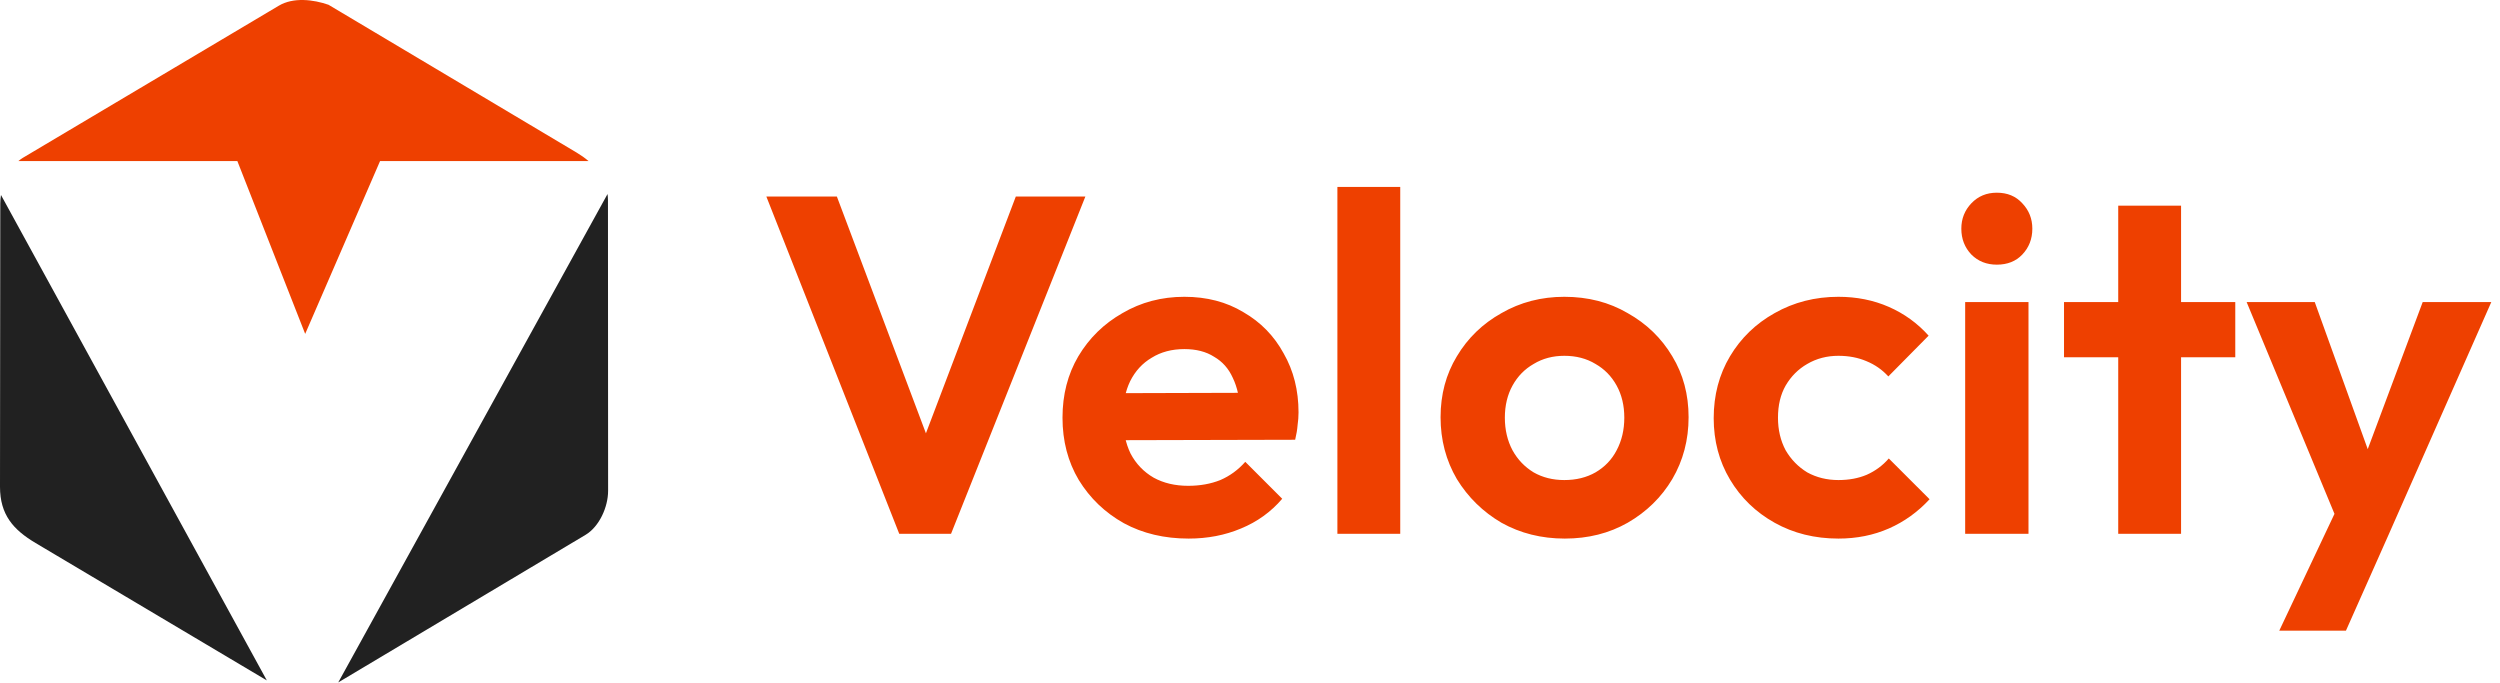
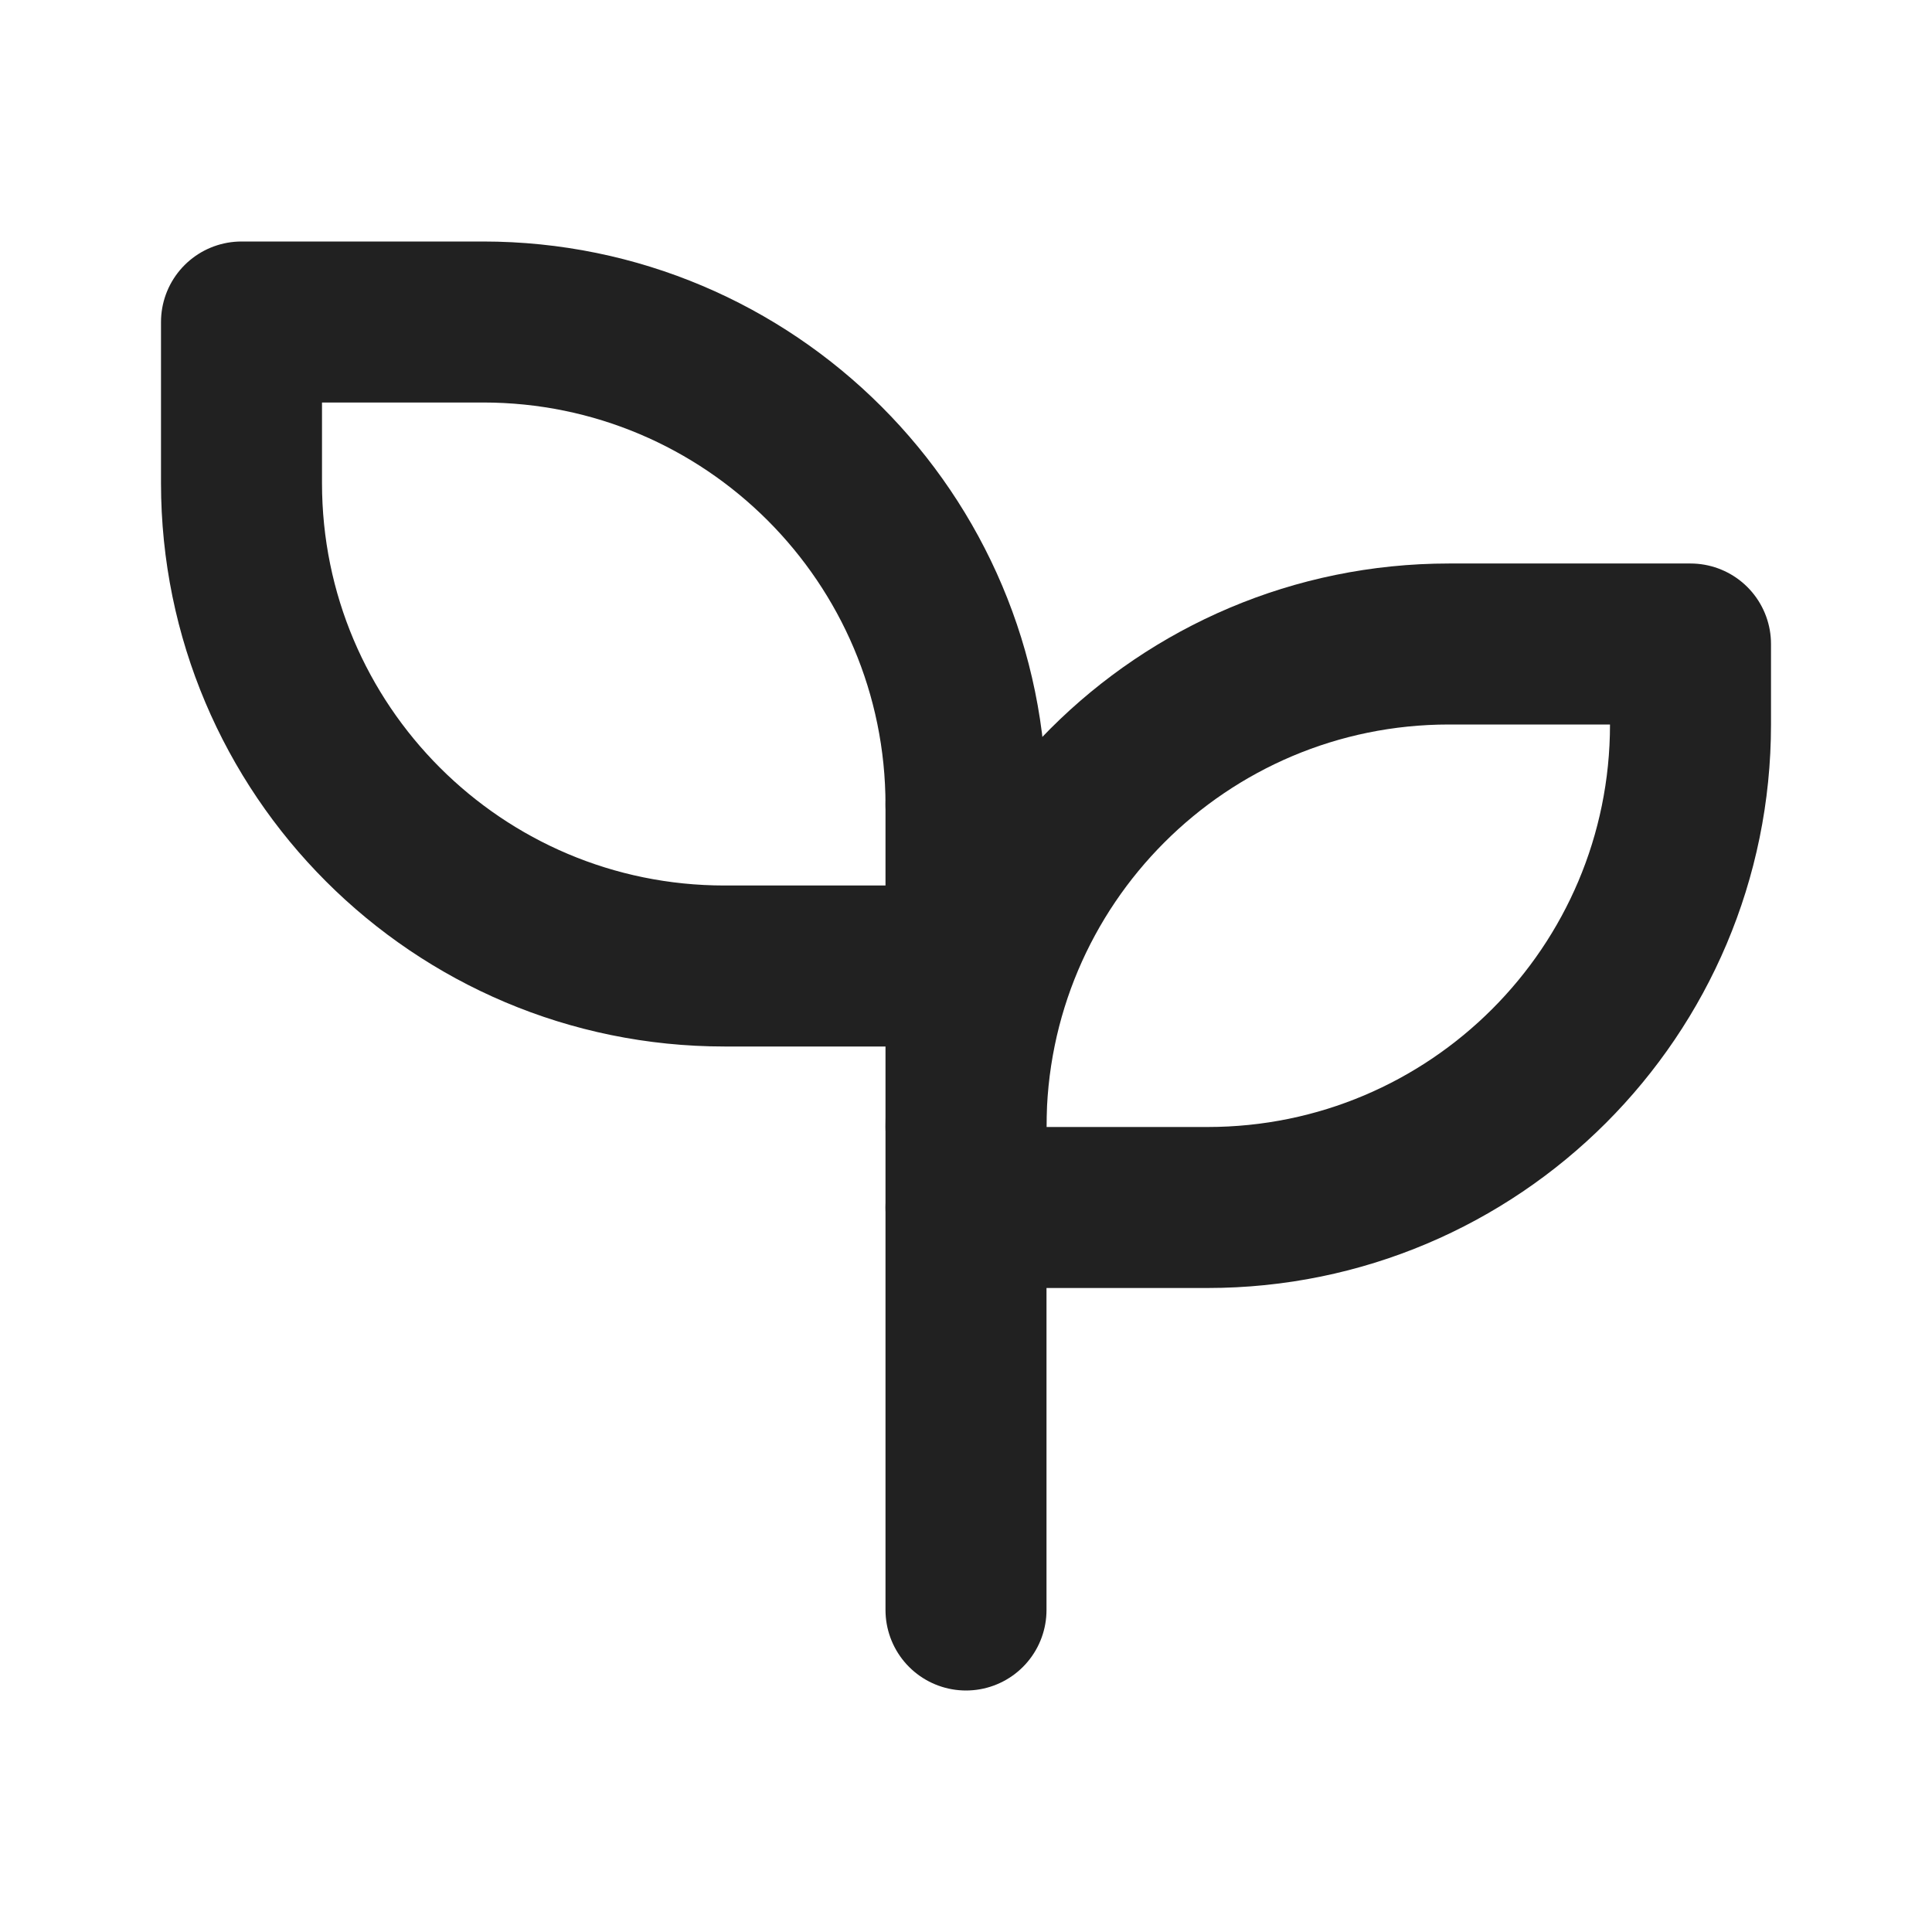
- <svg xmlns="http://www.w3.org/2000/svg" width="370" height="101" viewBox="0 0 370 101" fill="none">
-   <path d="M35.129 23.84L45.167 49.415L56.248 23.84H87.108C86.565 23.376 85.978 22.964 85.362 22.594L48.617 0.705C46.377 -0.07 43.427 -0.439 41.267 0.842L3.363 23.369C3.138 23.507 2.928 23.666 2.725 23.833H35.129V23.84Z" fill="#EE4000" />
-   <path d="M0.145 28.858C0.08 29.285 0.043 29.712 0.043 30.132L0 72.036C0 76.178 1.957 78.394 5.262 80.363L39.492 100.703L0.145 28.858Z" fill="#212121" />
-   <path d="M89.92 28.706L50.059 101L86.666 79.154C88.703 77.937 90 75.026 90 72.644L89.978 29.604C89.978 29.292 89.949 28.995 89.913 28.698L89.92 28.706Z" fill="#212121" />
-   <path d="M133.087 79L113.42 29.087H123.857L139.051 69.486H135.004L150.34 29.087H160.635L140.755 79H133.087ZM175.923 79.71C172.326 79.71 169.131 78.953 166.338 77.438C163.546 75.876 161.321 73.746 159.664 71.048C158.055 68.35 157.25 65.273 157.25 61.818C157.25 58.41 158.031 55.381 159.593 52.73C161.203 50.032 163.38 47.902 166.125 46.34C168.871 44.731 171.924 43.926 175.284 43.926C178.598 43.926 181.509 44.683 184.017 46.198C186.573 47.665 188.561 49.701 189.981 52.304C191.449 54.86 192.182 57.771 192.182 61.037C192.182 61.652 192.135 62.291 192.04 62.954C191.993 63.569 191.875 64.279 191.685 65.084L162.859 65.155V58.197L187.354 58.126L183.591 61.037C183.497 59.002 183.118 57.298 182.455 55.925C181.84 54.552 180.917 53.511 179.686 52.801C178.503 52.044 177.036 51.665 175.284 51.665C173.438 51.665 171.829 52.091 170.456 52.943C169.084 53.748 168.019 54.907 167.261 56.422C166.551 57.889 166.196 59.641 166.196 61.676C166.196 63.759 166.575 65.581 167.332 67.143C168.137 68.658 169.273 69.841 170.74 70.693C172.208 71.498 173.912 71.9 175.852 71.9C177.604 71.9 179.189 71.616 180.609 71.048C182.029 70.433 183.26 69.533 184.301 68.35L189.768 73.817C188.112 75.758 186.076 77.225 183.662 78.219C181.296 79.213 178.716 79.71 175.923 79.71ZM197.934 79V27.667H207.235V79H197.934ZM231.593 79.71C228.138 79.71 225.014 78.929 222.221 77.367C219.476 75.758 217.275 73.604 215.618 70.906C214.009 68.161 213.204 65.108 213.204 61.747C213.204 58.386 214.009 55.381 215.618 52.73C217.228 50.032 219.429 47.902 222.221 46.34C225.014 44.731 228.114 43.926 231.522 43.926C235.025 43.926 238.149 44.731 240.894 46.34C243.687 47.902 245.888 50.032 247.497 52.73C249.107 55.381 249.911 58.386 249.911 61.747C249.911 65.108 249.107 68.161 247.497 70.906C245.888 73.604 243.687 75.758 240.894 77.367C238.149 78.929 235.049 79.71 231.593 79.71ZM231.522 71.048C233.274 71.048 234.812 70.669 236.137 69.912C237.51 69.107 238.551 68.019 239.261 66.646C240.019 65.226 240.397 63.617 240.397 61.818C240.397 60.019 240.019 58.434 239.261 57.061C238.504 55.688 237.463 54.623 236.137 53.866C234.812 53.061 233.274 52.659 231.522 52.659C229.818 52.659 228.304 53.061 226.978 53.866C225.653 54.623 224.612 55.688 223.854 57.061C223.097 58.434 222.718 60.019 222.718 61.818C222.718 63.617 223.097 65.226 223.854 66.646C224.612 68.019 225.653 69.107 226.978 69.912C228.304 70.669 229.818 71.048 231.522 71.048ZM272.087 79.71C268.585 79.71 265.437 78.929 262.644 77.367C259.852 75.805 257.651 73.675 256.041 70.977C254.432 68.279 253.627 65.25 253.627 61.889C253.627 58.481 254.432 55.428 256.041 52.73C257.651 50.032 259.852 47.902 262.644 46.34C265.484 44.731 268.632 43.926 272.087 43.926C274.785 43.926 277.27 44.423 279.542 45.417C281.814 46.411 283.779 47.831 285.435 49.677L279.471 55.712C278.572 54.718 277.483 53.961 276.205 53.44C274.975 52.919 273.602 52.659 272.087 52.659C270.383 52.659 268.845 53.061 267.472 53.866C266.147 54.623 265.082 55.688 264.277 57.061C263.52 58.386 263.141 59.972 263.141 61.818C263.141 63.617 263.52 65.226 264.277 66.646C265.082 68.019 266.147 69.107 267.472 69.912C268.845 70.669 270.383 71.048 272.087 71.048C273.649 71.048 275.046 70.788 276.276 70.267C277.554 69.699 278.643 68.894 279.542 67.853L285.577 73.888C283.826 75.781 281.814 77.225 279.542 78.219C277.27 79.213 274.785 79.71 272.087 79.71ZM290.845 79V44.707H300.217V79H290.845ZM295.531 39.169C294.016 39.169 292.762 38.672 291.768 37.678C290.774 36.637 290.277 35.359 290.277 33.844C290.277 32.377 290.774 31.122 291.768 30.081C292.762 29.04 294.016 28.519 295.531 28.519C297.093 28.519 298.347 29.04 299.294 30.081C300.288 31.122 300.785 32.377 300.785 33.844C300.785 35.359 300.288 36.637 299.294 37.678C298.347 38.672 297.093 39.169 295.531 39.169ZM313.497 79V30.436H322.798V79H313.497ZM305.474 52.872V44.707H330.821V52.872H305.474ZM346.844 79.284L332.502 44.707H342.584L352.098 71.119H348.69L358.559 44.707H368.712L353.447 79.284H346.844ZM337.33 93.342L347.767 71.261L353.447 79.284L347.199 93.342H337.33Z" fill="#EE4000" />
+ <svg xmlns="http://www.w3.org/2000/svg" width="90" height="90" viewBox="0 0 24 24" fill="none" stroke="#212121" stroke-width="2" stroke-linecap="round" stroke-linejoin="round">
+   <path stroke="none" d="M0 0h24v24H0z" fill="none" />
+   <path d="M12 10a6 6 0 0 0 -6 -6h-3v2a6 6 0 0 0 6 6h3" />
+   <path d="M12 14a6 6 0 0 1 6 -6h3v1a6 6 0 0 1 -6 6h-3" />
+   <path d="M12 20l0 -10" />
</svg>
